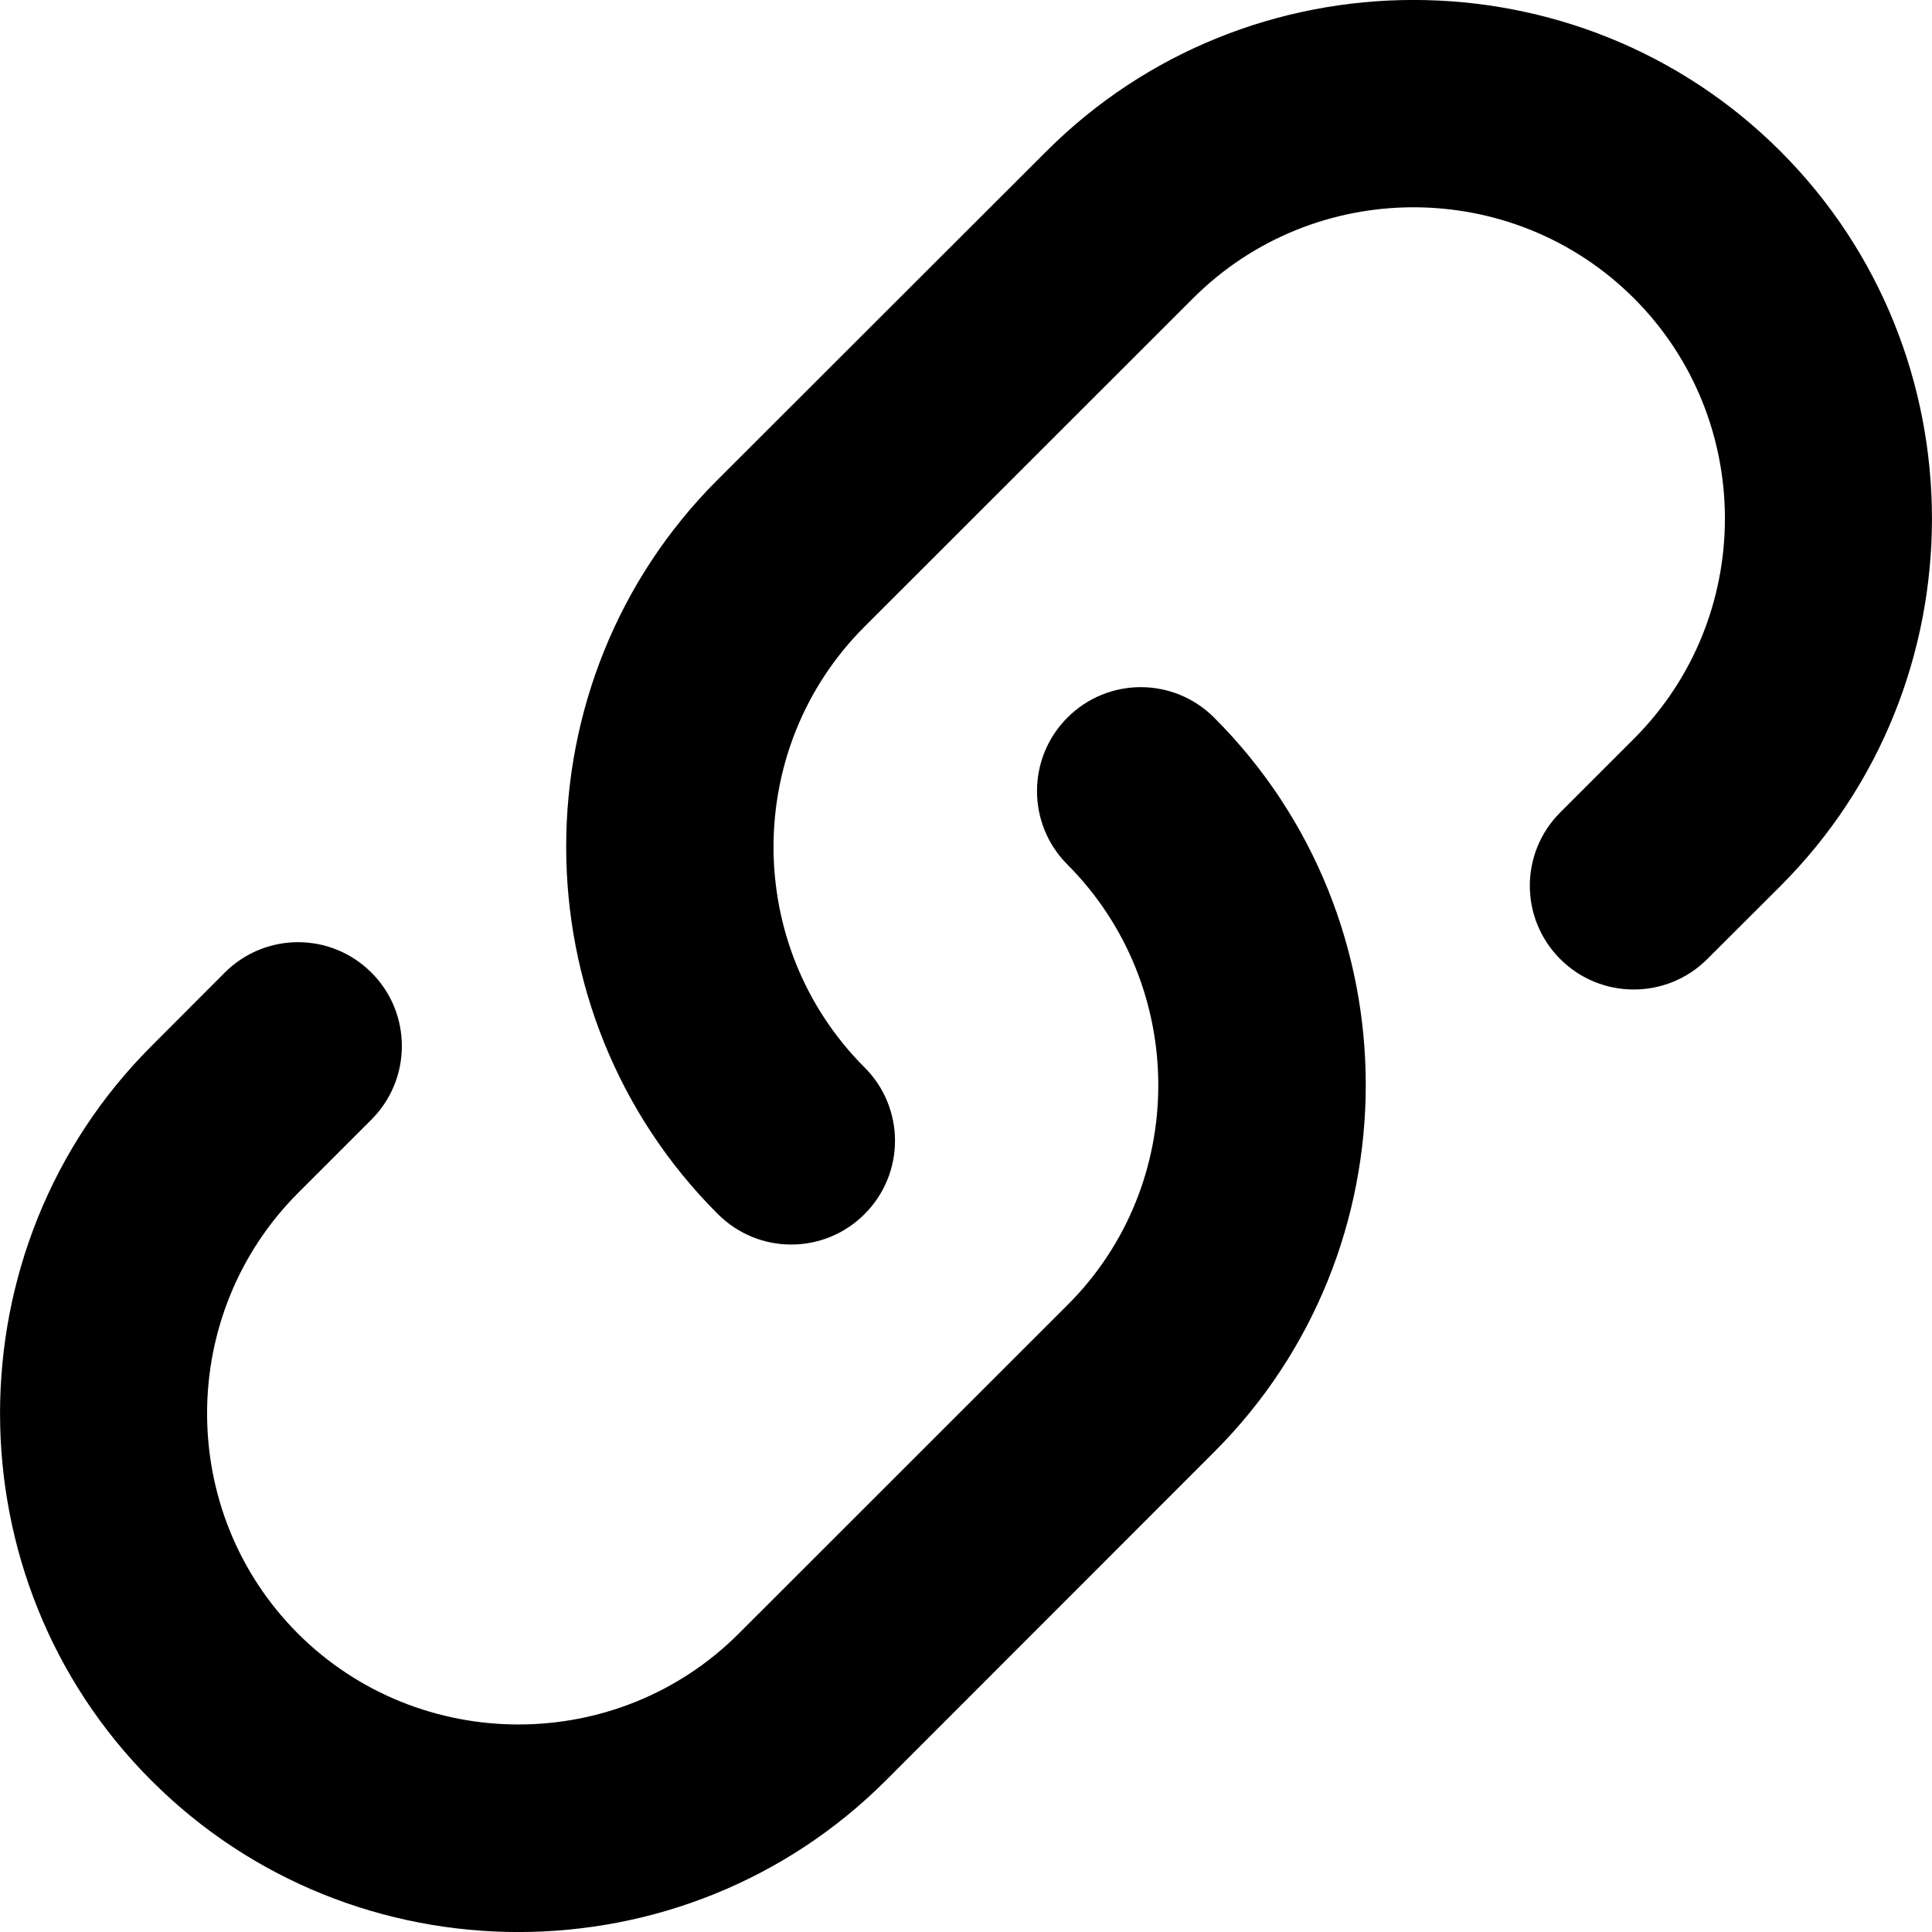
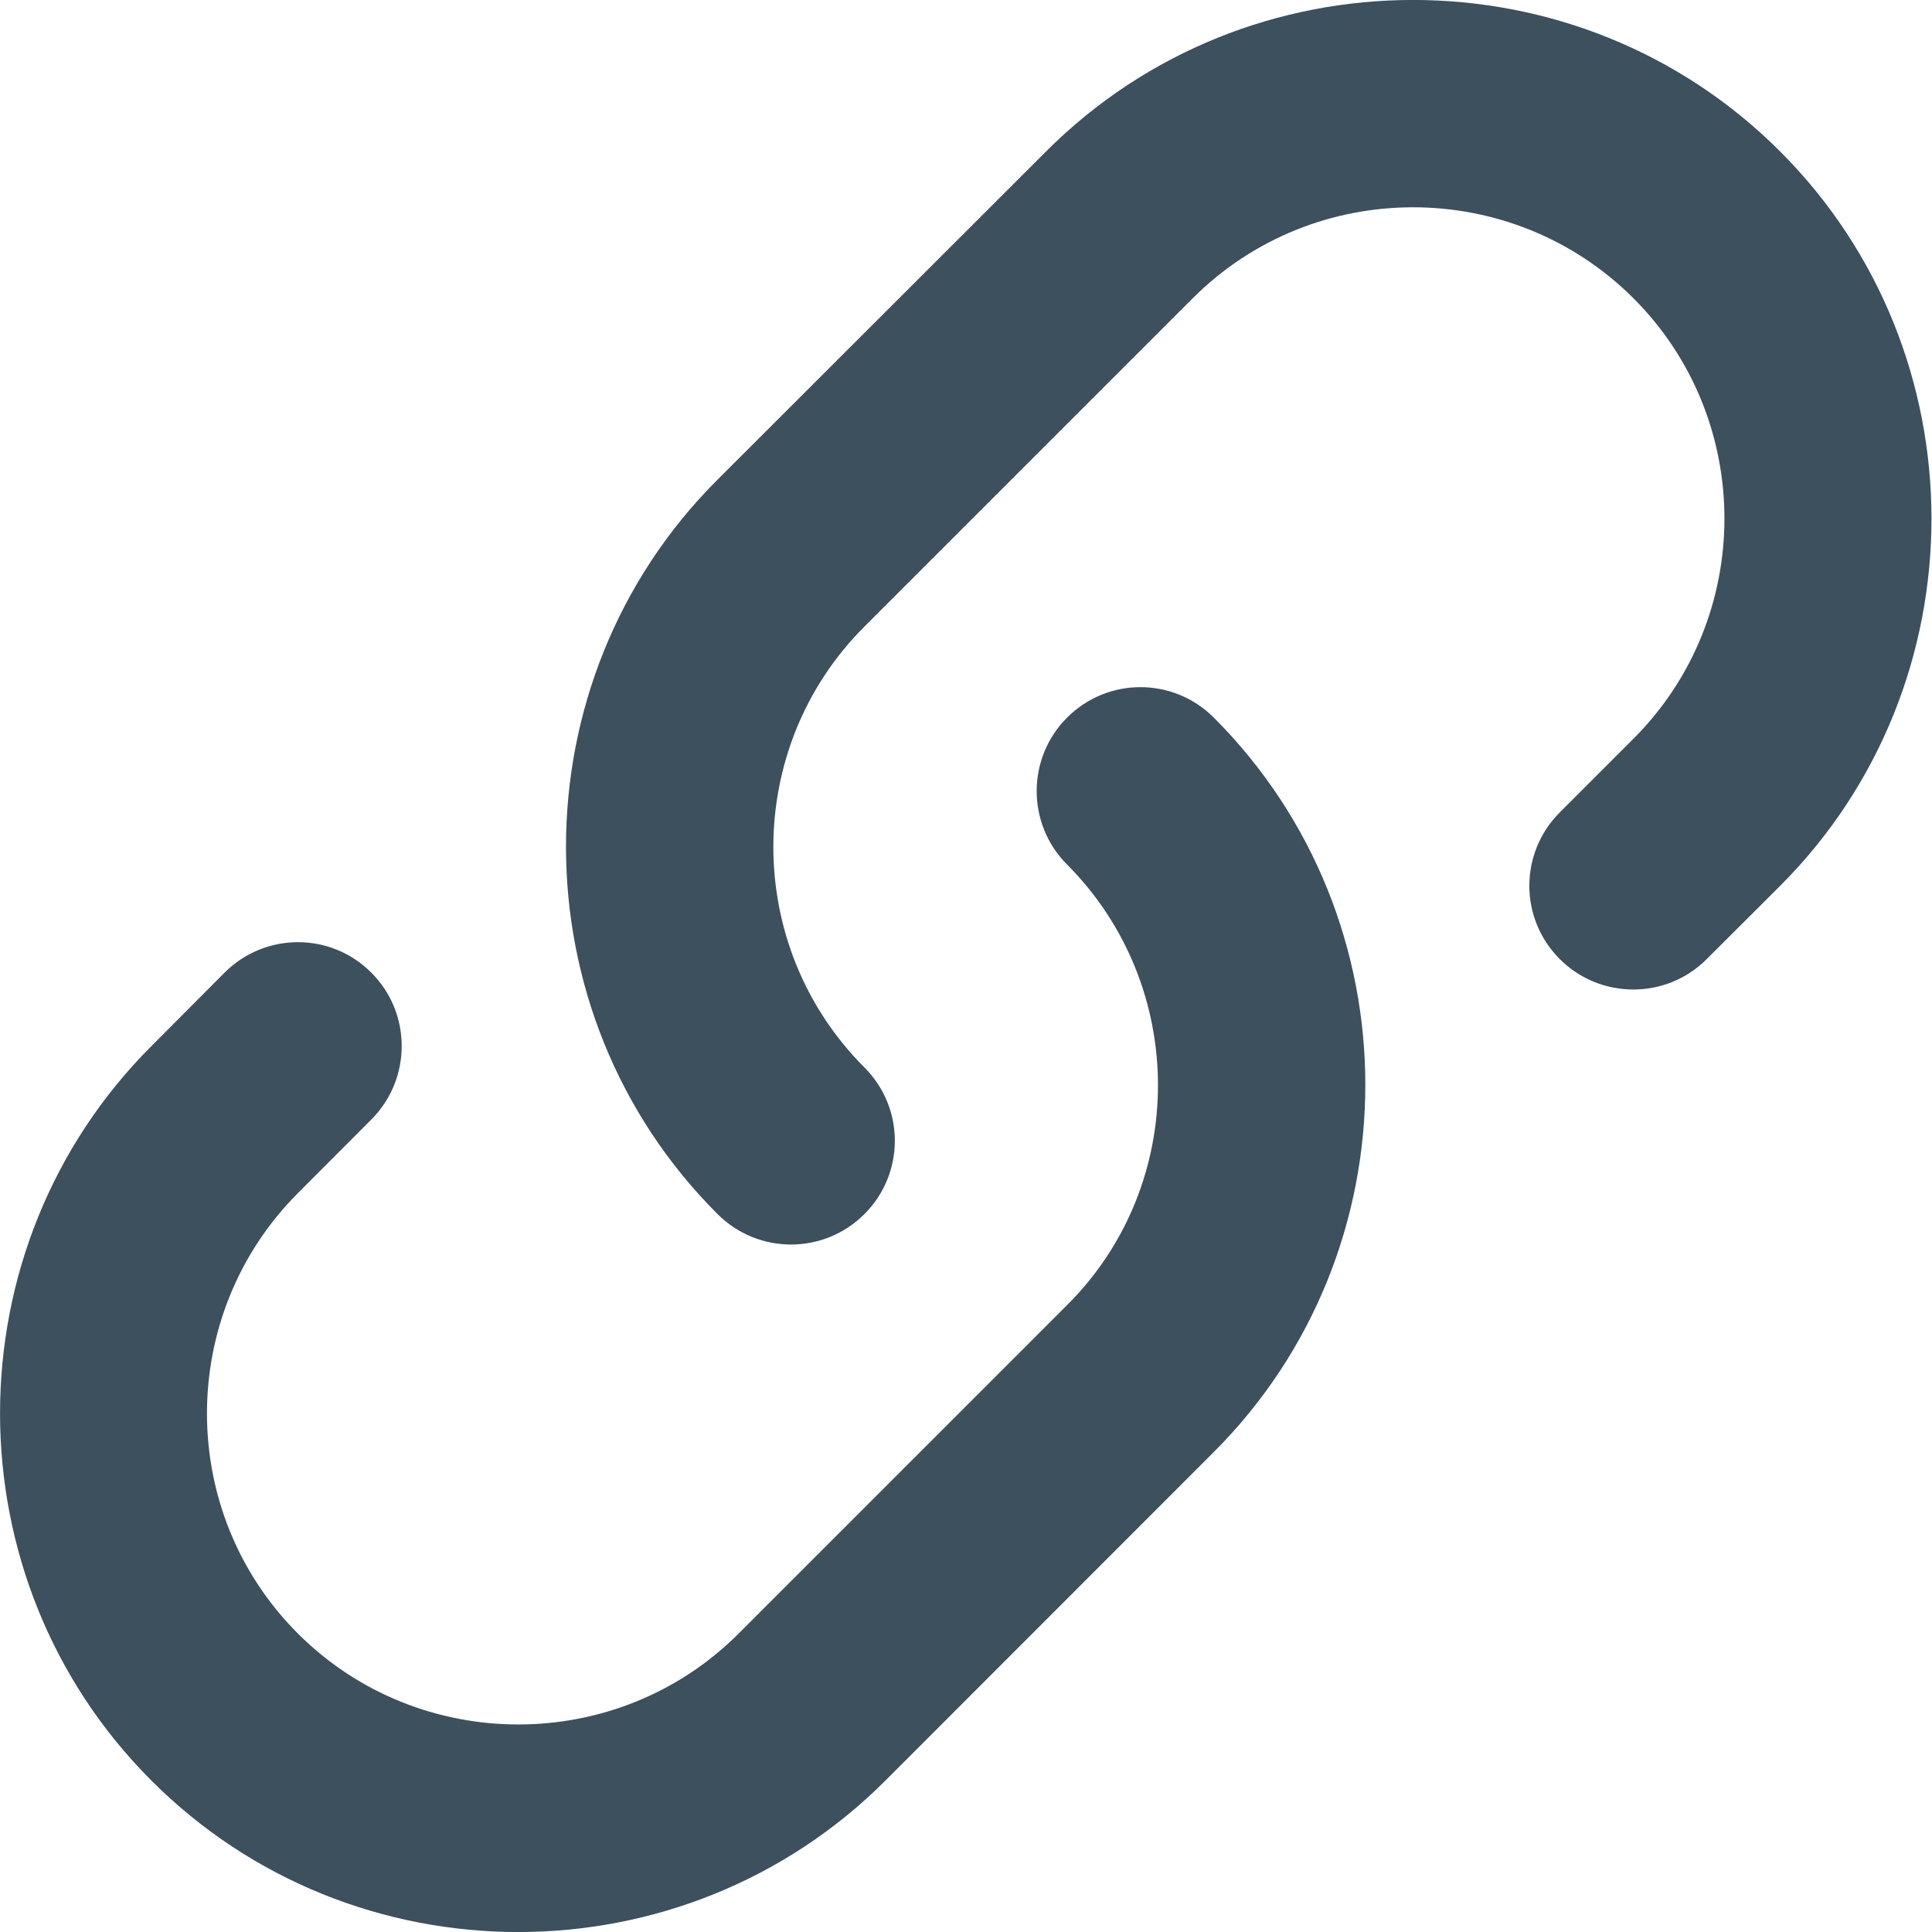
- <svg xmlns="http://www.w3.org/2000/svg" width="12" height="12" viewBox="0 0 12 12">
-   <path fill-rule="evenodd" d="M6.63,4.457 C6.882,4.205 7.289,4.205 7.541,4.457 C8.797,5.712 8.797,7.764 7.541,9.019 L7.541,9.019 L5.502,11.059 C4.246,12.314 2.193,12.314 0.94,11.059 C-0.313,9.806 -0.313,7.751 0.94,6.498 L0.94,6.498 L1.396,6.041 C1.648,5.789 2.055,5.789 2.307,6.041 C2.559,6.292 2.559,6.702 2.307,6.954 L2.307,6.954 L1.851,7.41 C1.098,8.165 1.098,9.394 1.851,10.147 C2.605,10.899 3.836,10.899 4.588,10.147 L4.588,10.147 L6.63,8.106 C7.384,7.355 7.381,6.124 6.63,5.37 C6.378,5.118 6.378,4.709 6.63,4.457 Z M6.498,0.941 C7.752,-0.314 9.807,-0.314 11.06,0.941 C12.313,2.194 12.313,4.249 11.06,5.502 L11.06,5.502 L10.604,5.957 C10.352,6.209 9.943,6.209 9.691,5.957 C9.439,5.705 9.439,5.298 9.691,5.046 L9.691,5.046 L10.149,4.588 C10.902,3.835 10.902,2.606 10.149,1.853 C9.395,1.099 8.164,1.099 7.41,1.853 L7.41,1.853 L5.37,3.892 C4.616,4.645 4.616,5.876 5.37,6.63 C5.622,6.882 5.622,7.289 5.37,7.541 C5.118,7.793 4.711,7.793 4.459,7.541 C3.203,6.288 3.203,4.233 4.456,2.981 L4.456,2.981 Z" />
+ <svg xmlns="http://www.w3.org/2000/svg" width="12px" height="12px" viewBox="0 0 12 12" version="1.1">
+   <g id="icons/link" stroke="none" stroke-width="1" fill="none" fill-rule="evenodd">
+     <path d="M6.628,4.457 C6.88,4.205 7.287,4.205 7.539,4.457 C8.794,5.712 8.794,7.764 7.539,9.019 L7.539,9.019 L5.5,11.059 C4.245,12.314 2.193,12.314 0.94,11.059 C-0.313,9.806 -0.313,7.751 0.94,6.498 L0.94,6.498 L1.395,6.041 C1.647,5.789 2.055,5.789 2.306,6.041 C2.558,6.292 2.558,6.702 2.306,6.954 L2.306,6.954 L1.851,7.41 C1.097,8.165 1.097,9.394 1.851,10.147 C2.604,10.899 3.835,10.899 4.587,10.147 L4.587,10.147 L6.628,8.106 C7.382,7.355 7.379,6.124 6.628,5.37 C6.376,5.118 6.376,4.709 6.628,4.457 Z M6.497,0.941 C7.75,-0.314 9.804,-0.314 11.057,0.941 C12.31,2.194 12.31,4.249 11.057,5.502 L11.057,5.502 L10.601,5.957 C10.35,6.209 9.94,6.209 9.688,5.957 C9.436,5.705 9.436,5.298 9.688,5.046 L9.688,5.046 L10.146,4.588 C10.899,3.835 10.899,2.606 10.146,1.853 C9.392,1.099 8.161,1.099 7.408,1.853 L7.408,1.853 L5.369,3.892 C4.615,4.645 4.615,5.876 5.369,6.63 C5.621,6.882 5.621,7.289 5.369,7.541 C5.117,7.793 4.709,7.793 4.457,7.541 C3.202,6.288 3.202,4.233 4.455,2.981 L4.455,2.981 Z" id="link" fill="#3C505D" />
+   </g>
</svg>
